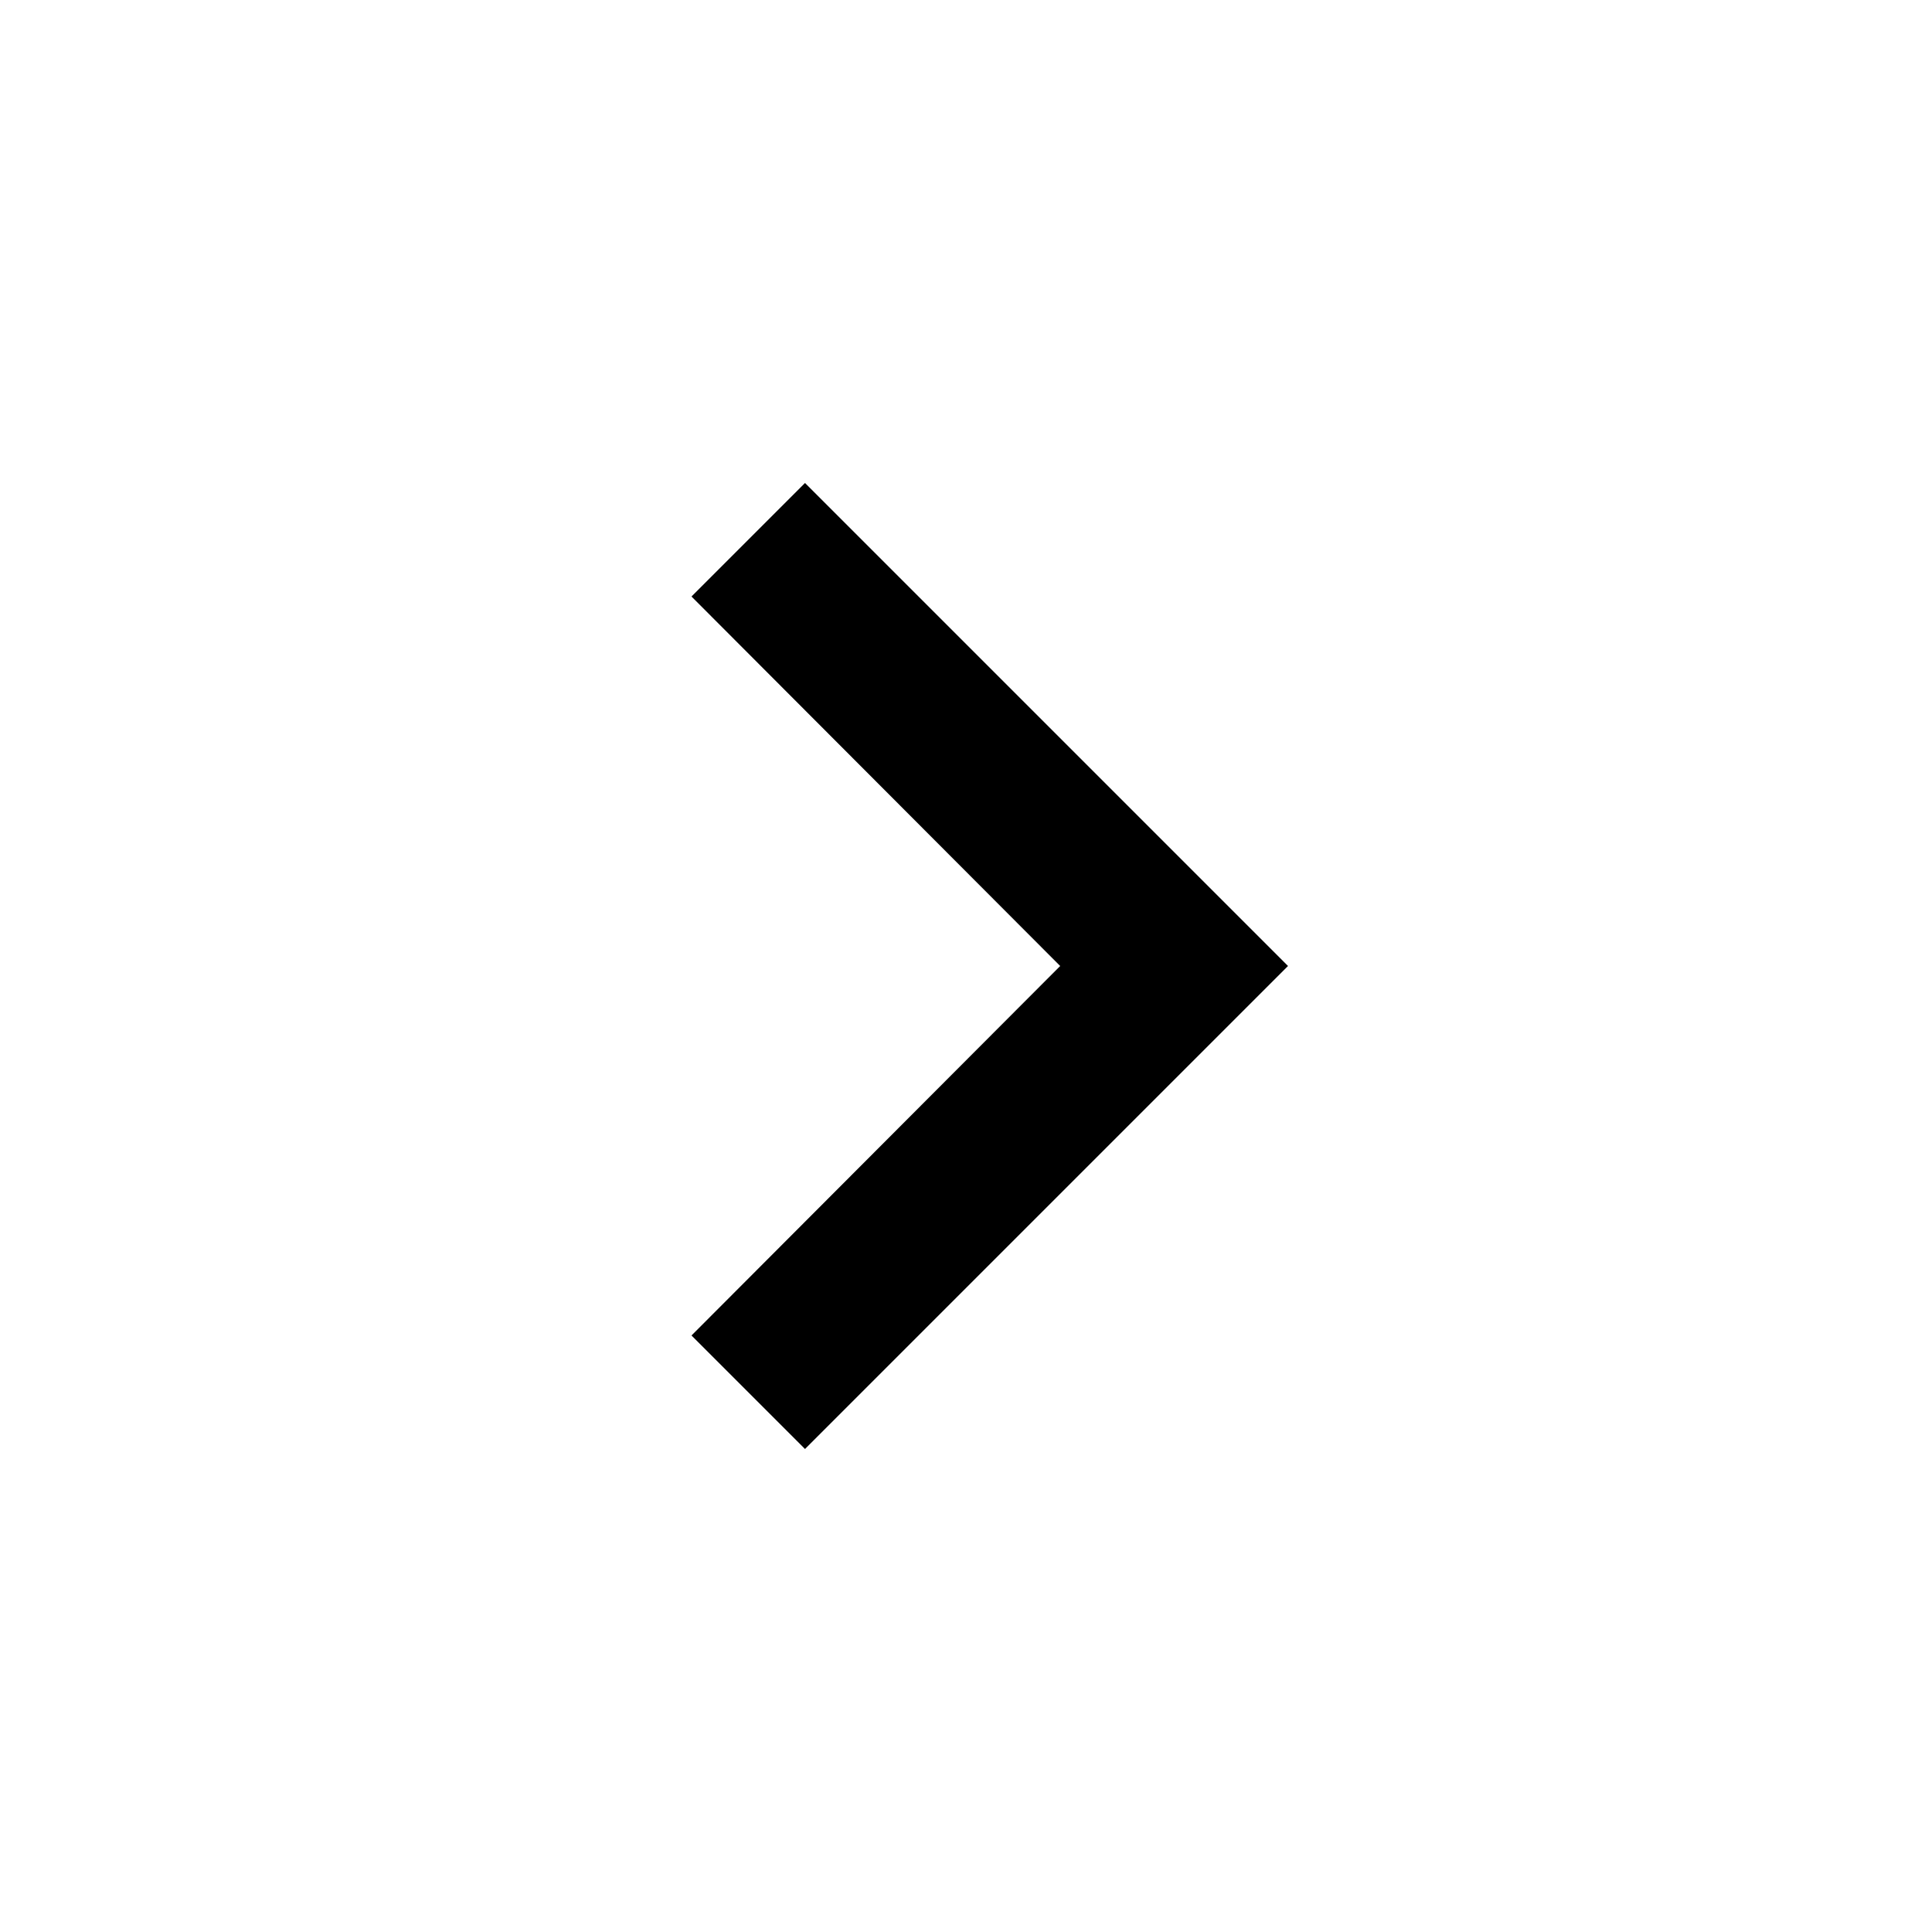
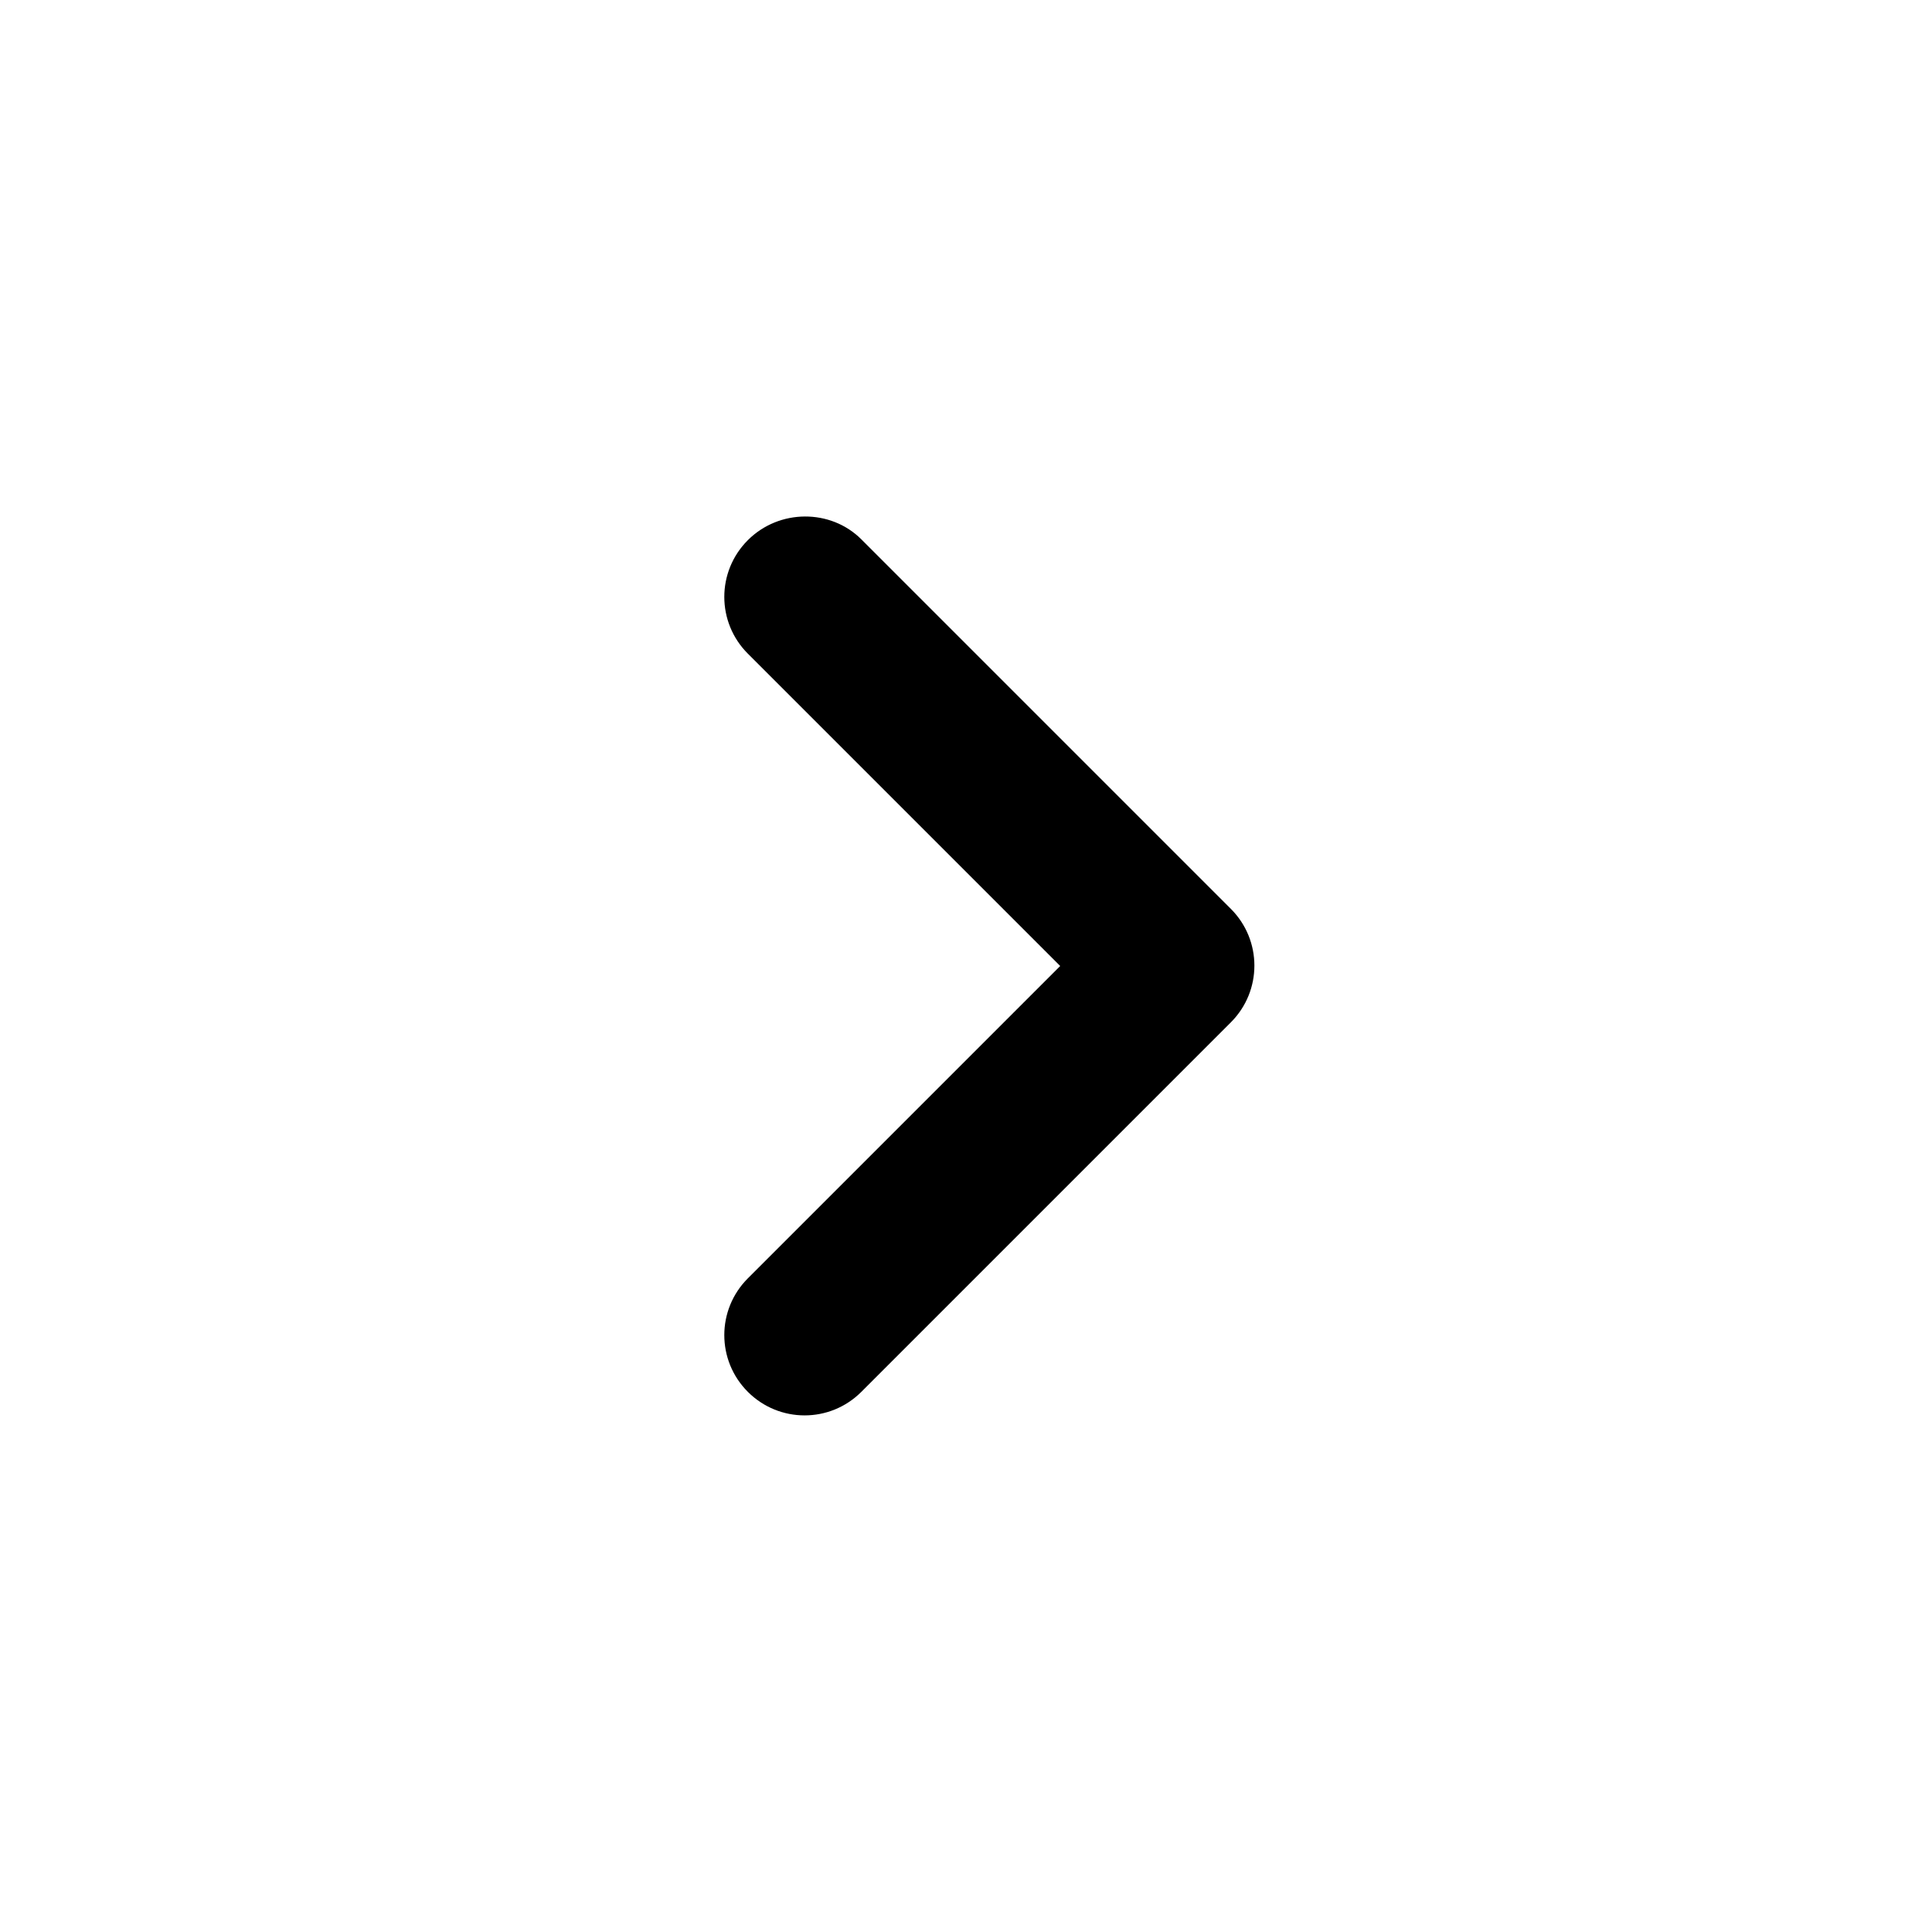
<svg xmlns="http://www.w3.org/2000/svg" height="24px" viewBox="0 0 24 24" width="24px" fill="#000000">
-   <path d="M0 0h24v24H0z" fill="none" />
-   <path d="M10 6L8.59 7.41 13.17 12l-4.58 4.59L10 18l6-6z" />
+   <path d="M0 0h24v24H0V0z" fill="none" />
+   <path d="M9.29 6.71c-.39.39-.39 1.02 0 1.41L13.17 12l-3.88 3.88c-.39.39-.39 1.02 0 1.41.39.39 1.02.39 1.41 0l4.59-4.59c.39-.39.39-1.02 0-1.41L10.7 6.7c-.38-.38-1.02-.38-1.41.01z" />
</svg>
